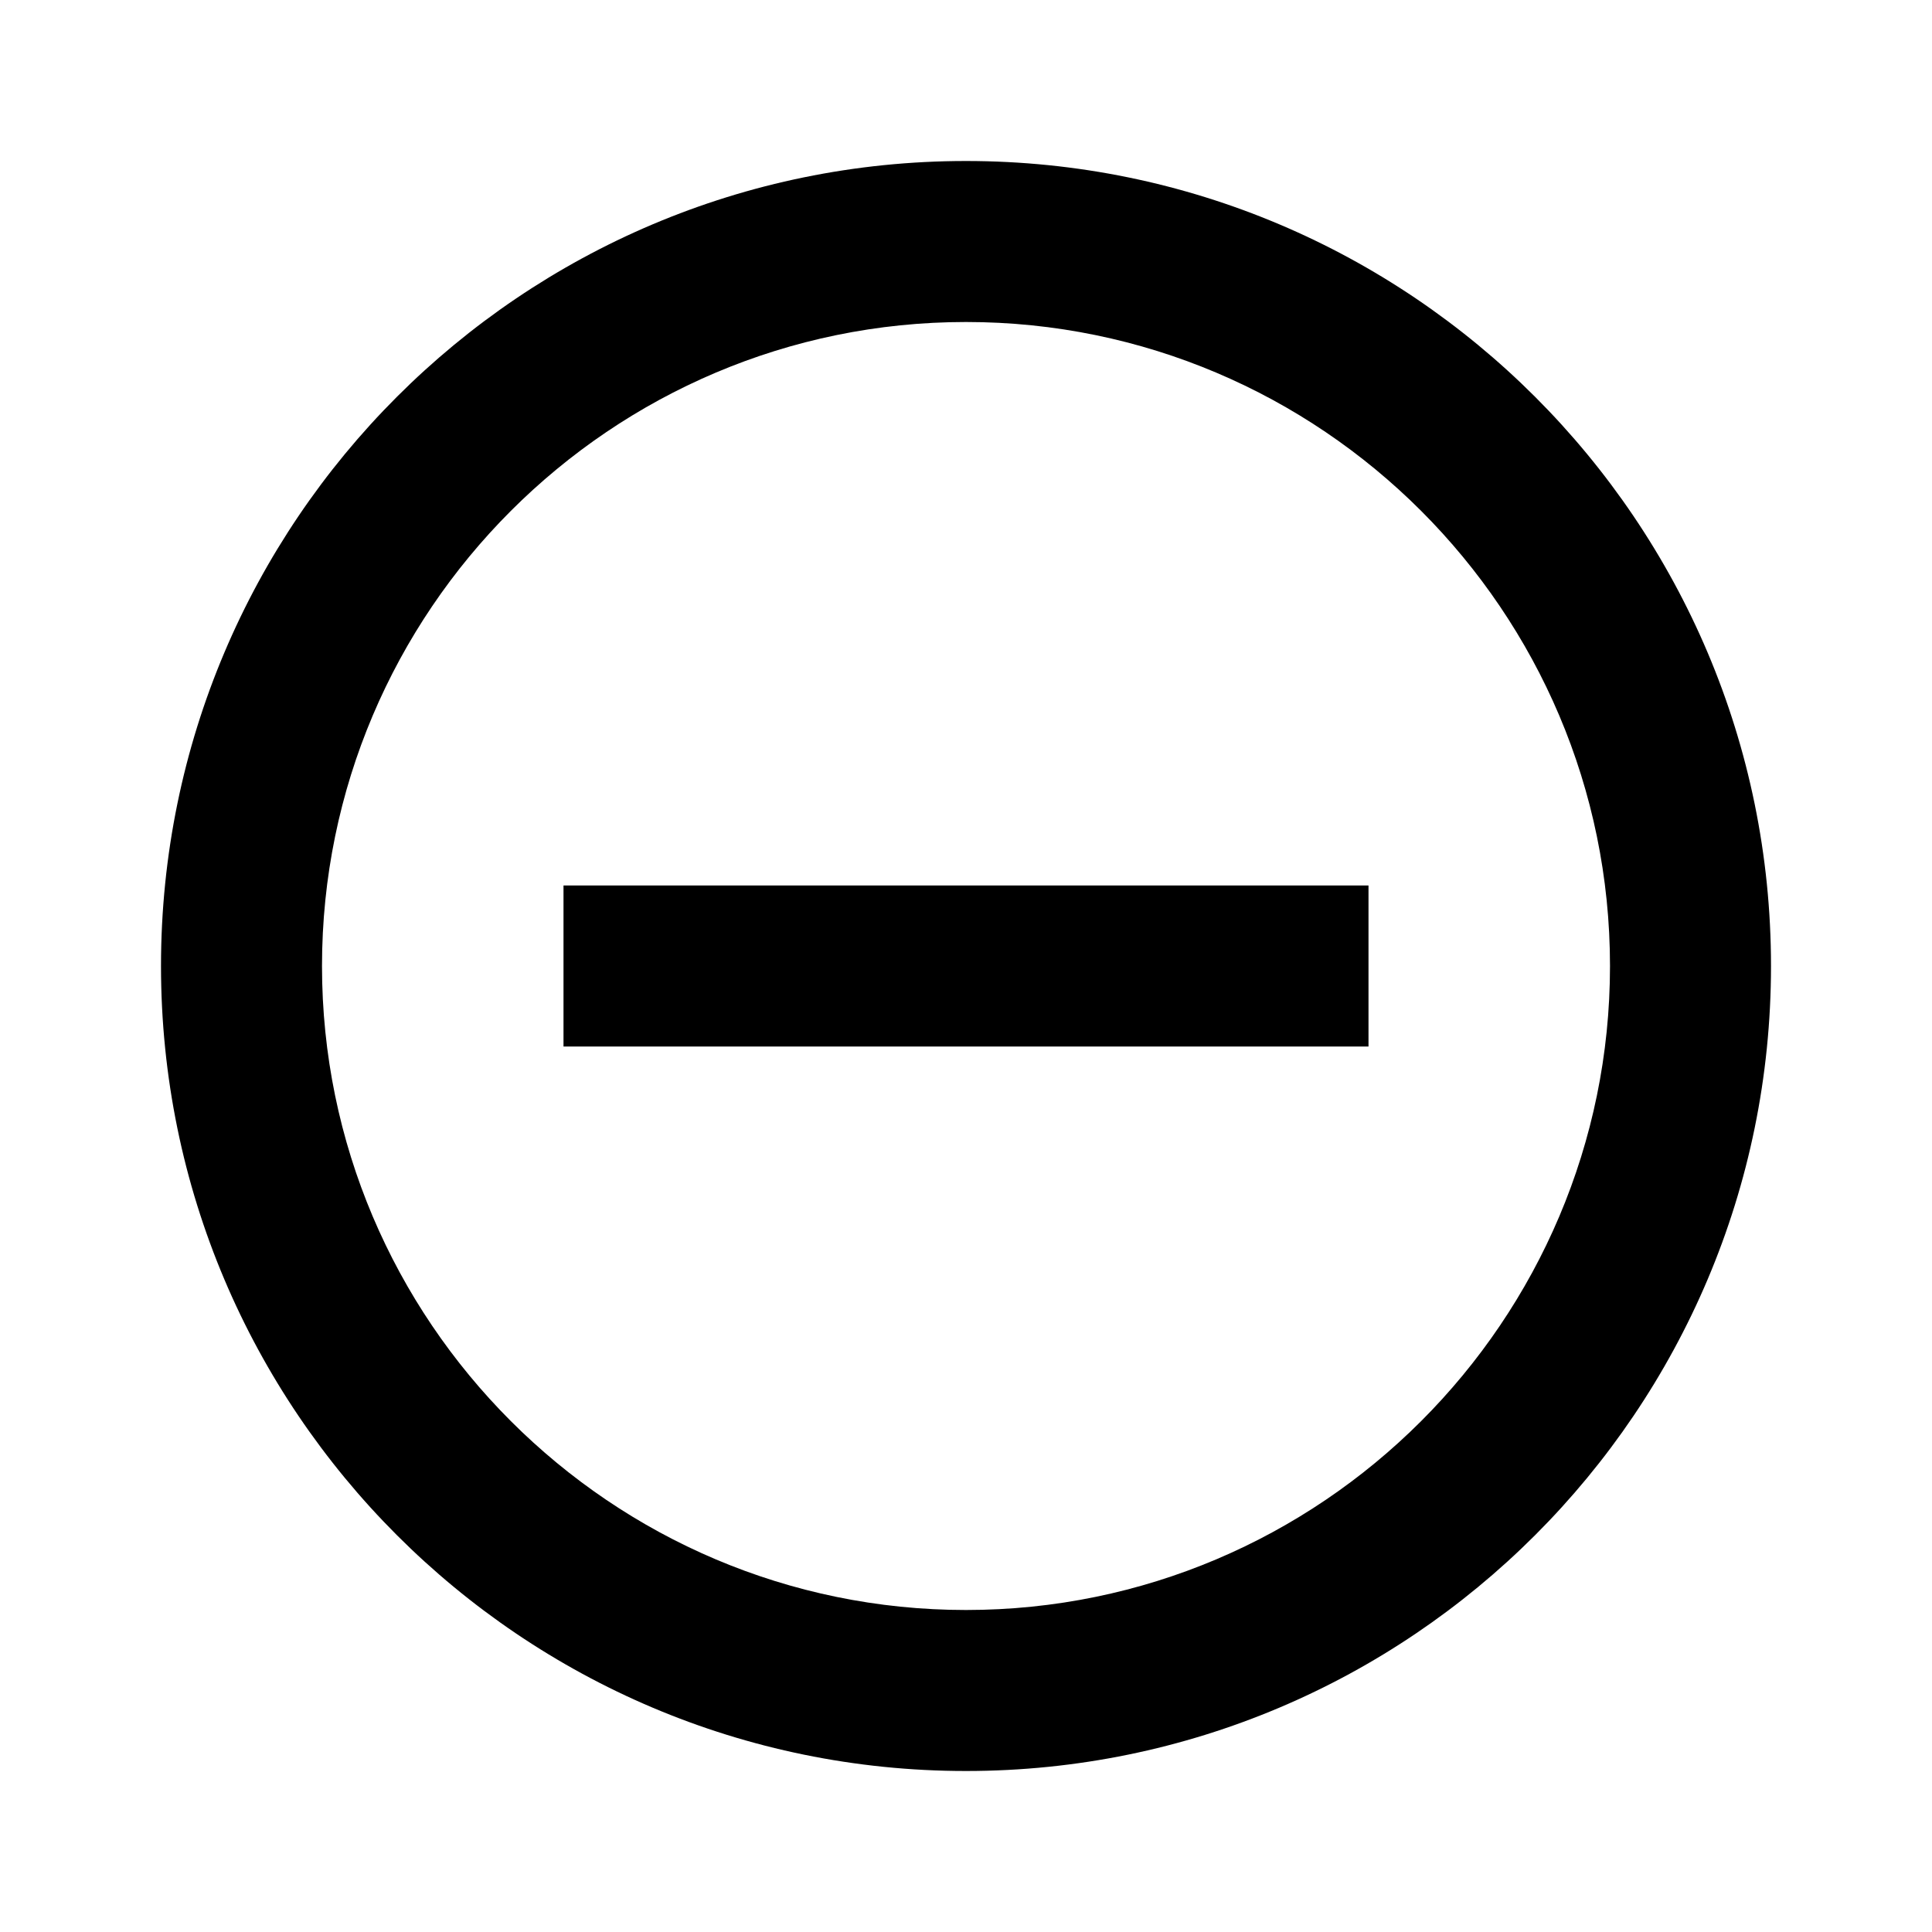
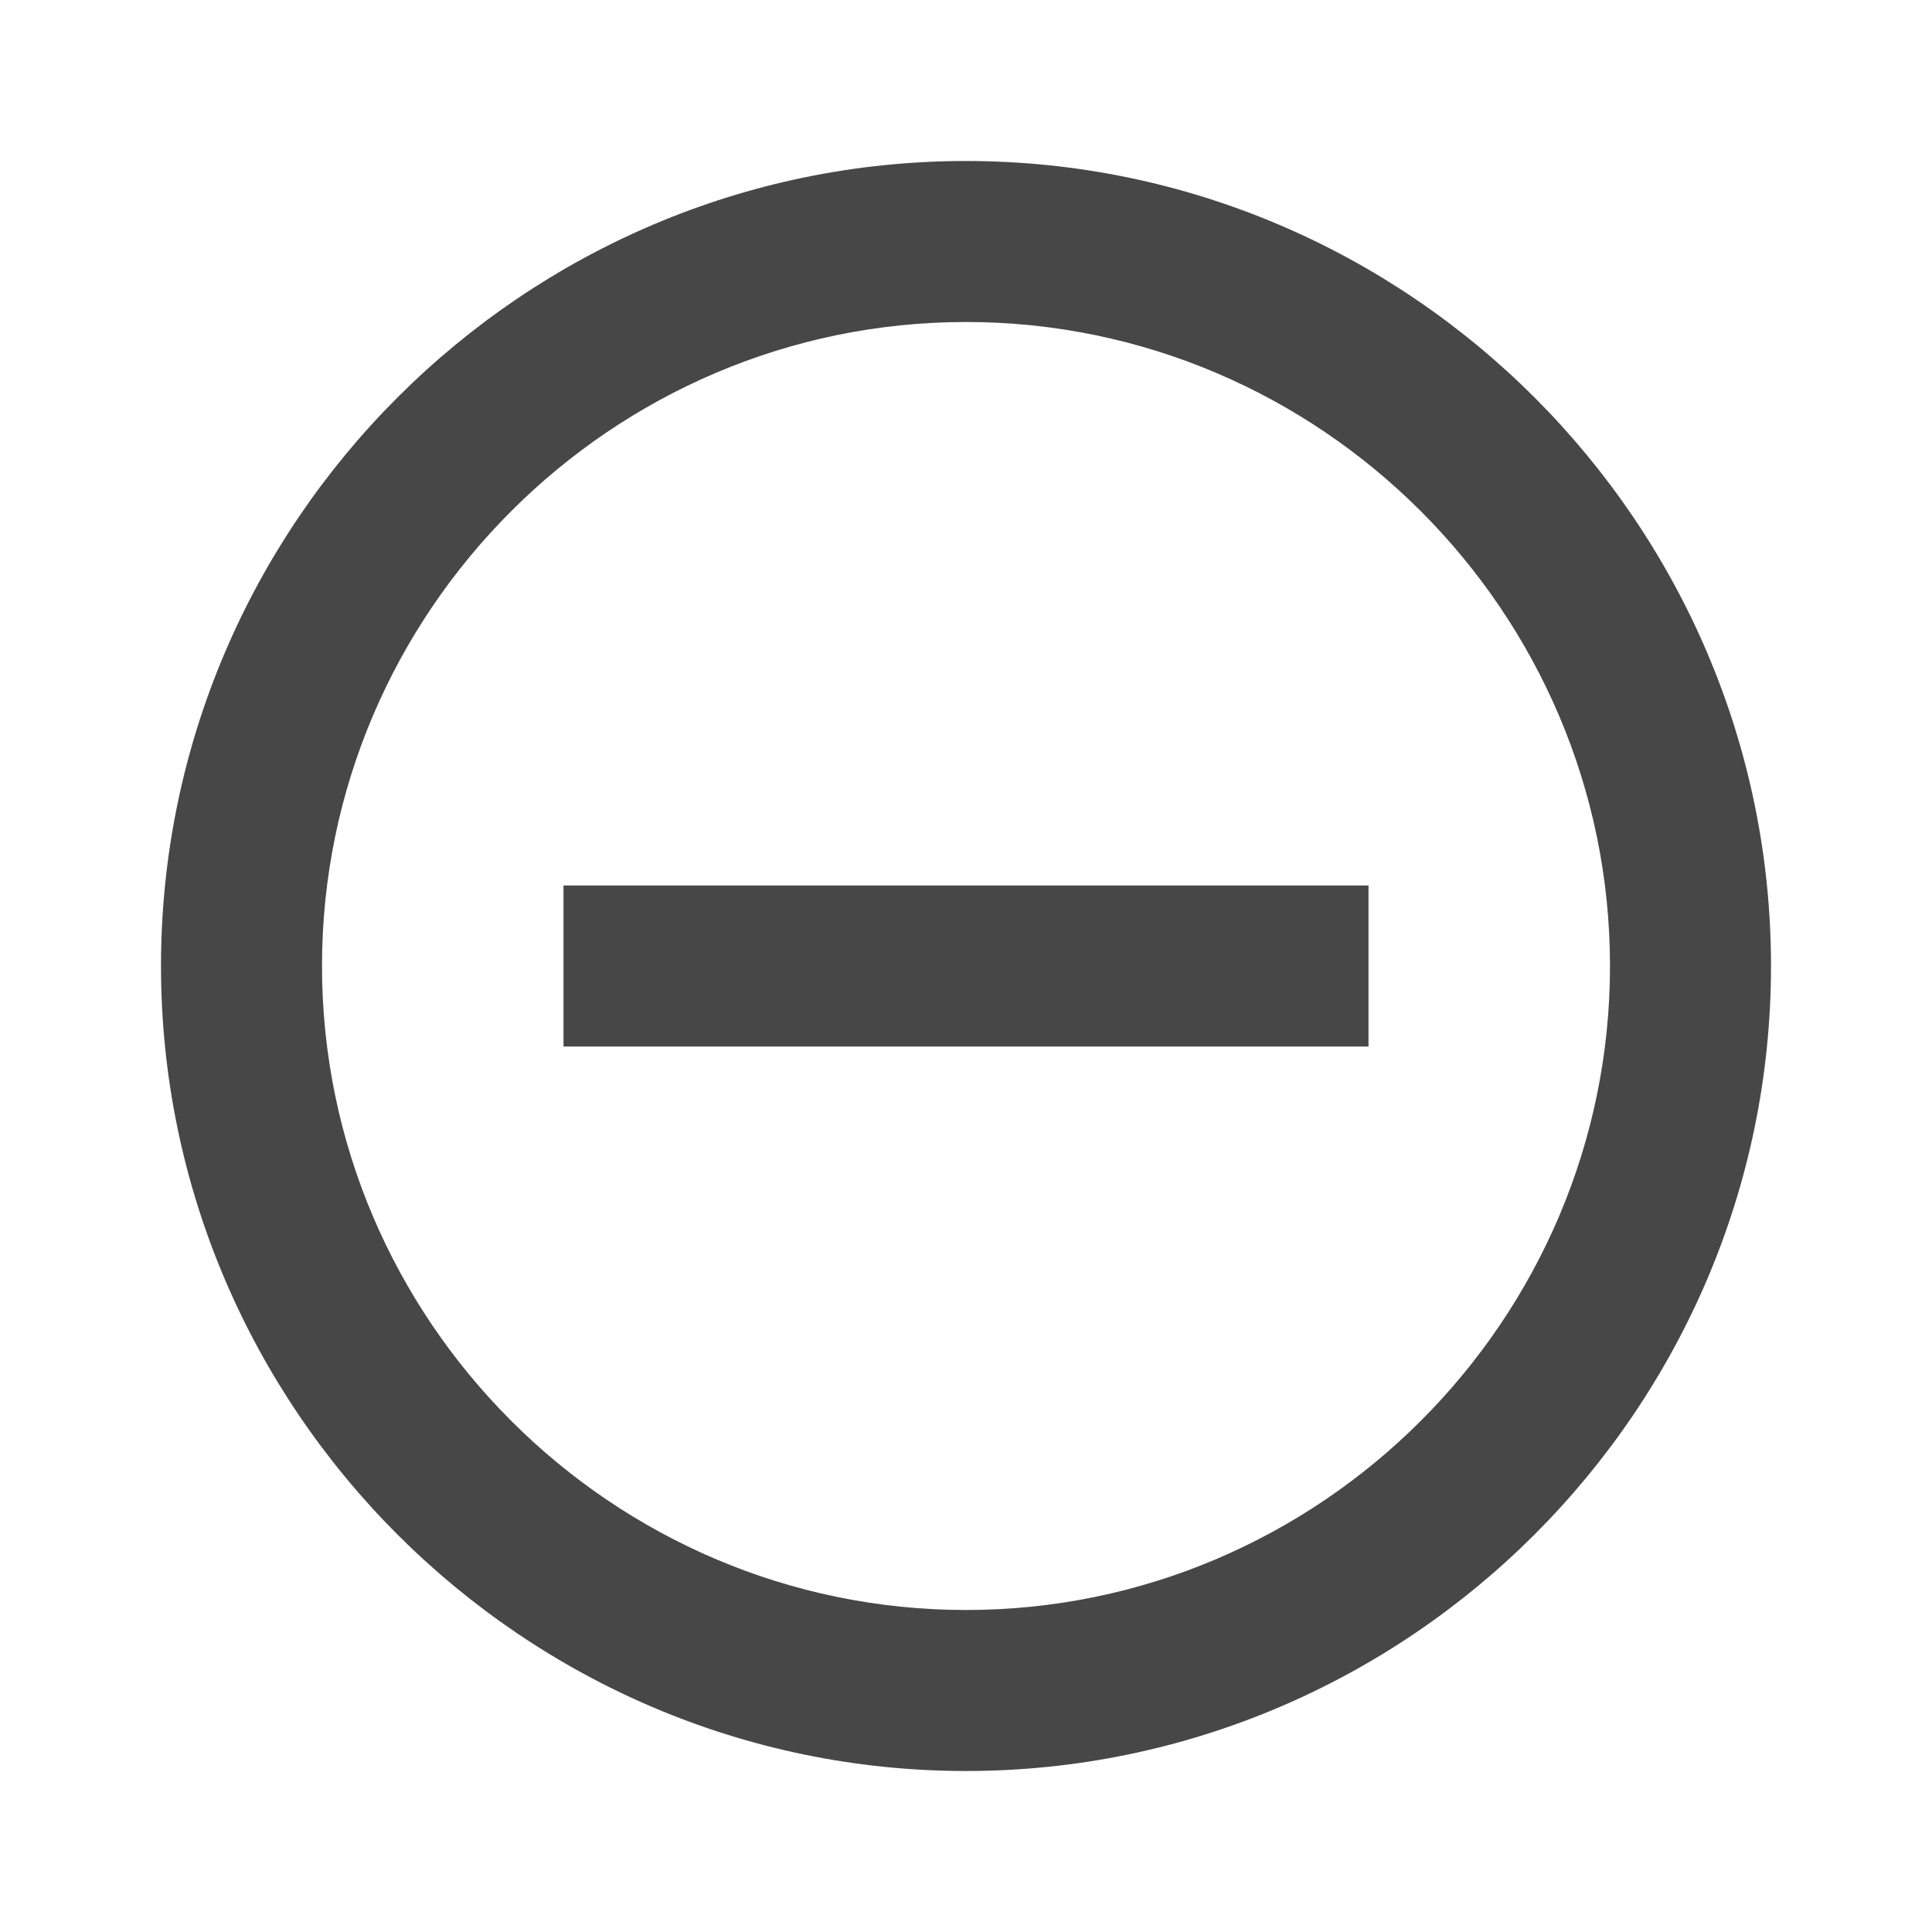
- <svg xmlns="http://www.w3.org/2000/svg" fill="#000000" height="24" viewBox="0 0 24 24" width="24">
-   <path d="M0 0h24v24H0z" fill="none" />
-   <path d="M7 11v2h10v-2H7zm5-9C6.48 2 2 6.48 2 12s4.48 10 10 10 10-4.48 10-10S17.52 2 12 2zm0 18c-4.41 0-8-3.59-8-8s3.59-8 8-8 8 3.59 8 8-3.59 8-8 8z" />
+ <svg xmlns="http://www.w3.org/2000/svg" version="1.1" id="Layer_1" x="0px" y="0px" viewBox="0 0 24 24" style="enable-background:new 0 0 24 24;" xml:space="preserve">
+   <style type="text/css">
+ 	.st0{fill:#474747;}
+ </style>
+   <path class="st0" d="M7,11v2h10v-2H7z M12,2C6.5,2,2,6.5,2,12s4.5,10,10,10s10-4.5,10-10S17.5,2,12,2z M12,20c-4.4,0-8-3.6-8-8  s3.6-8,8-8s8,3.6,8,8S16.4,20,12,20z" />
</svg>
